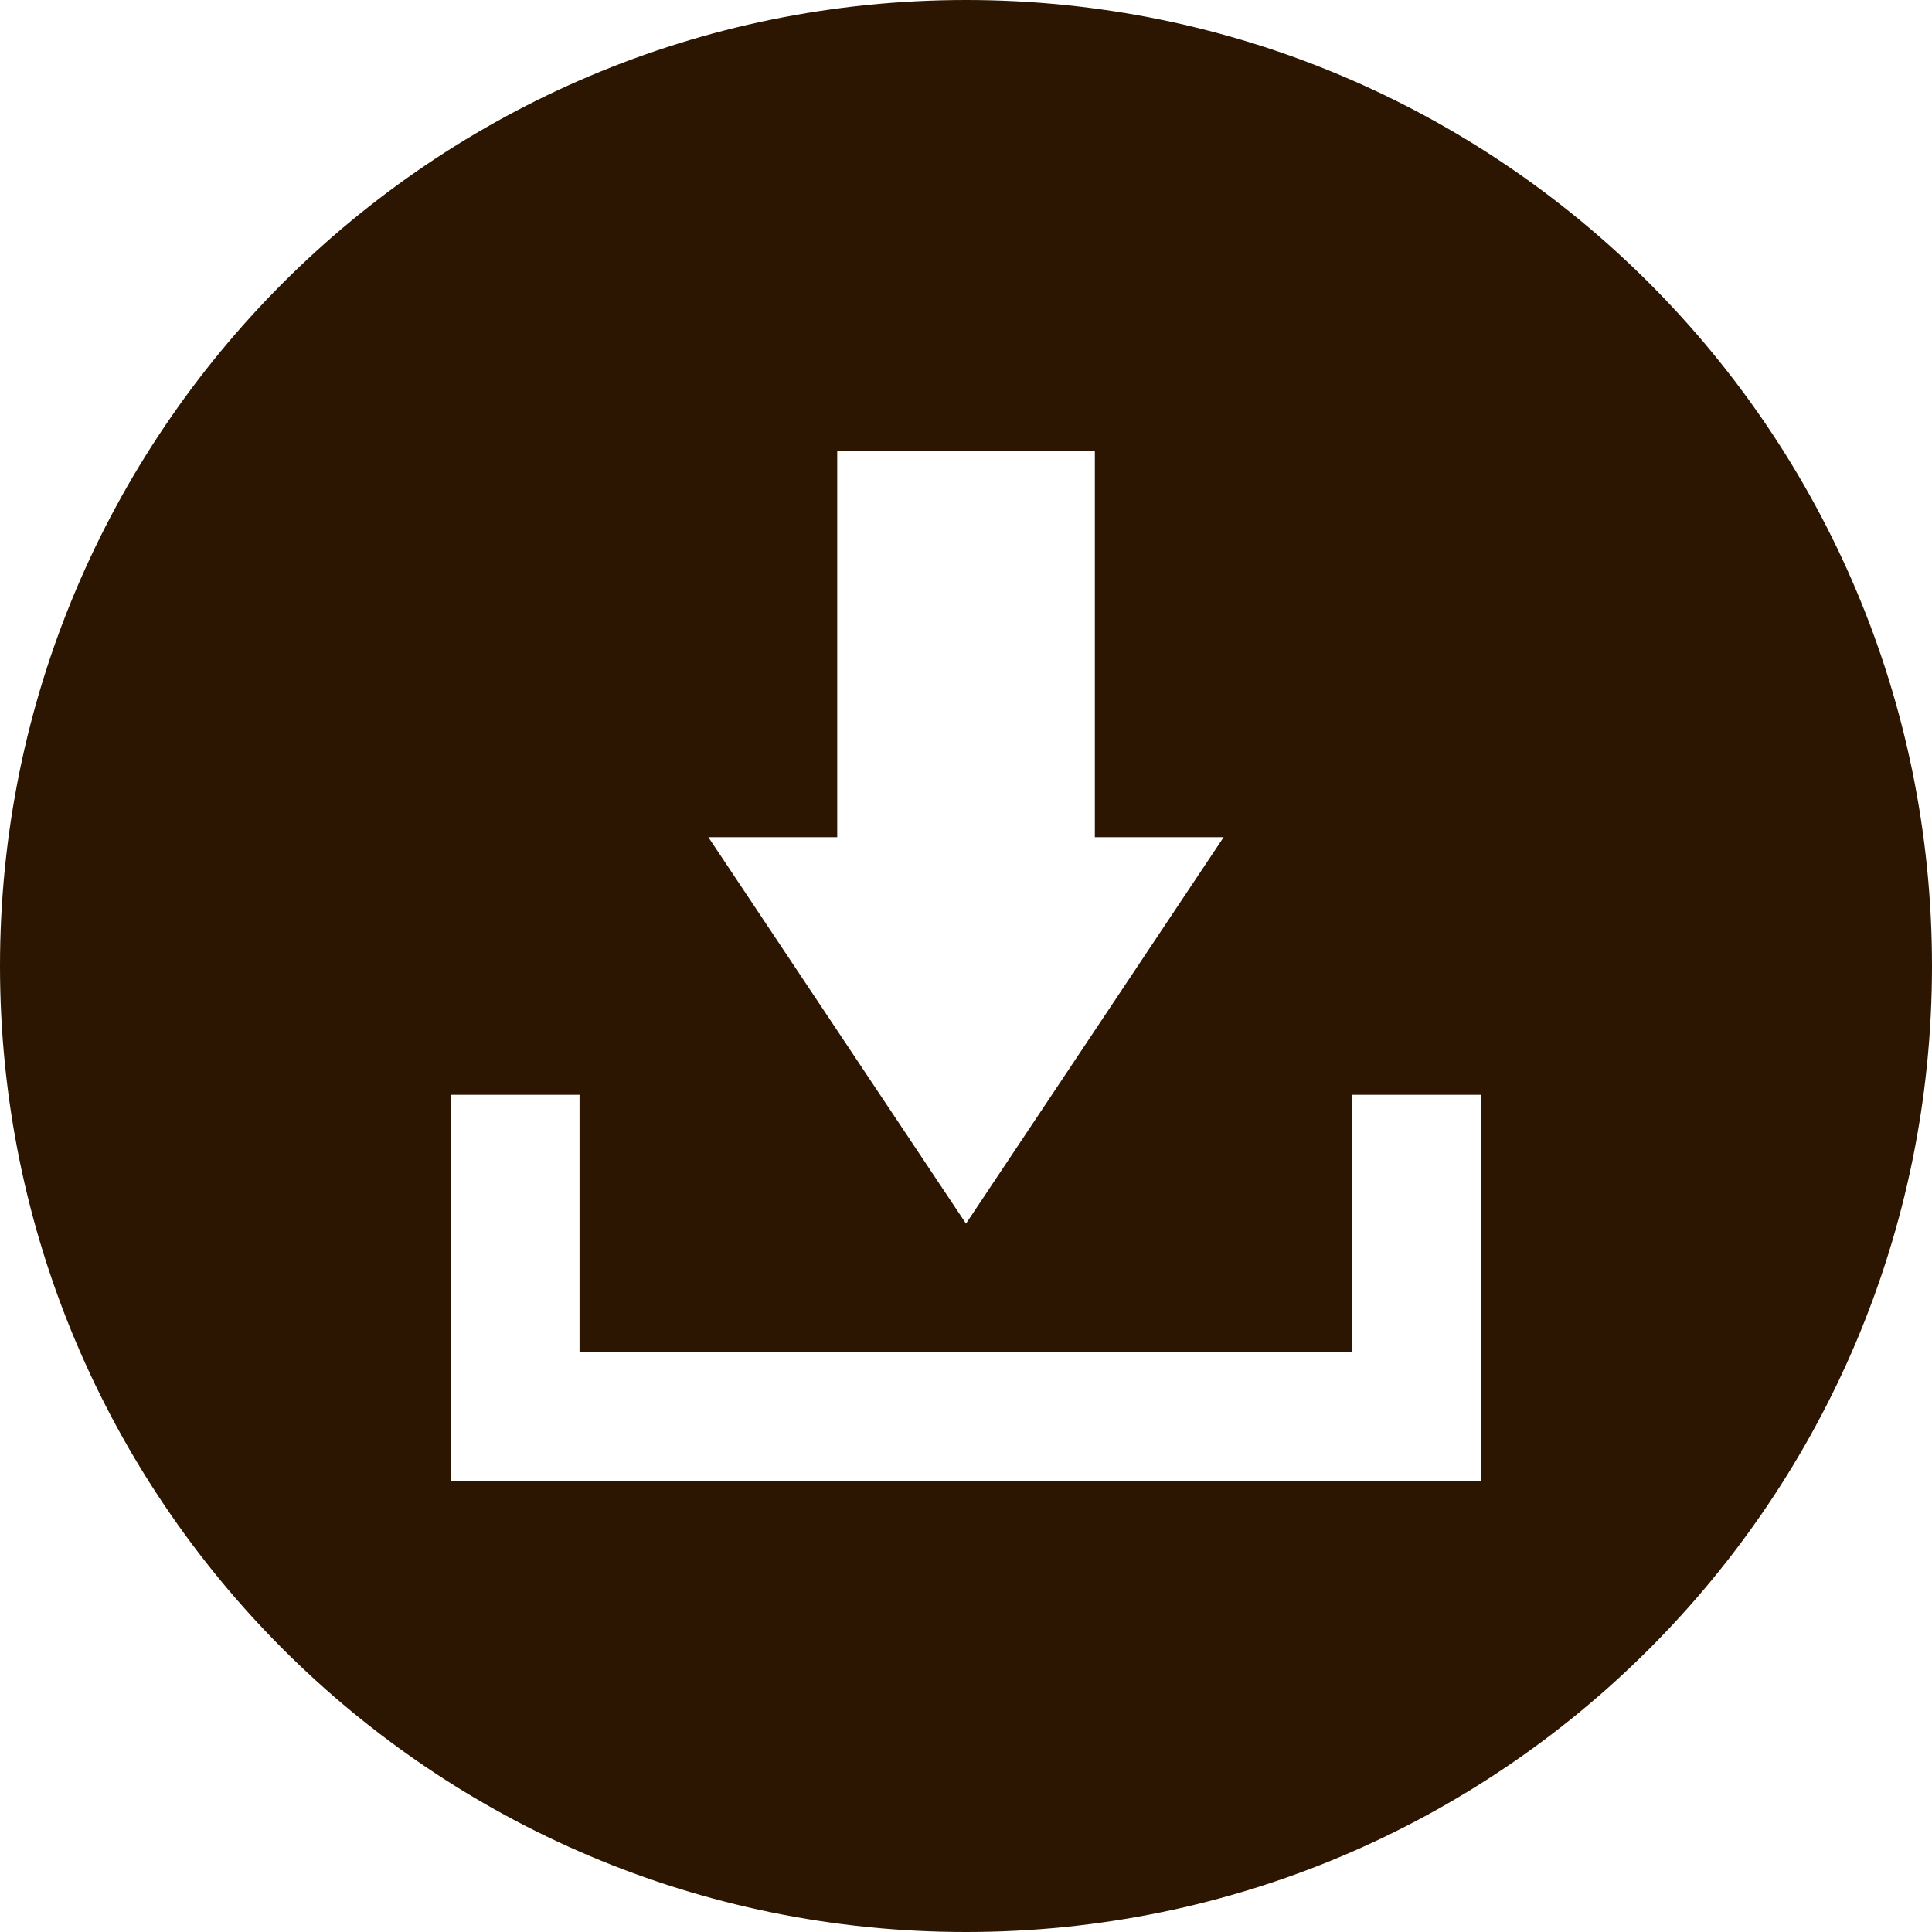
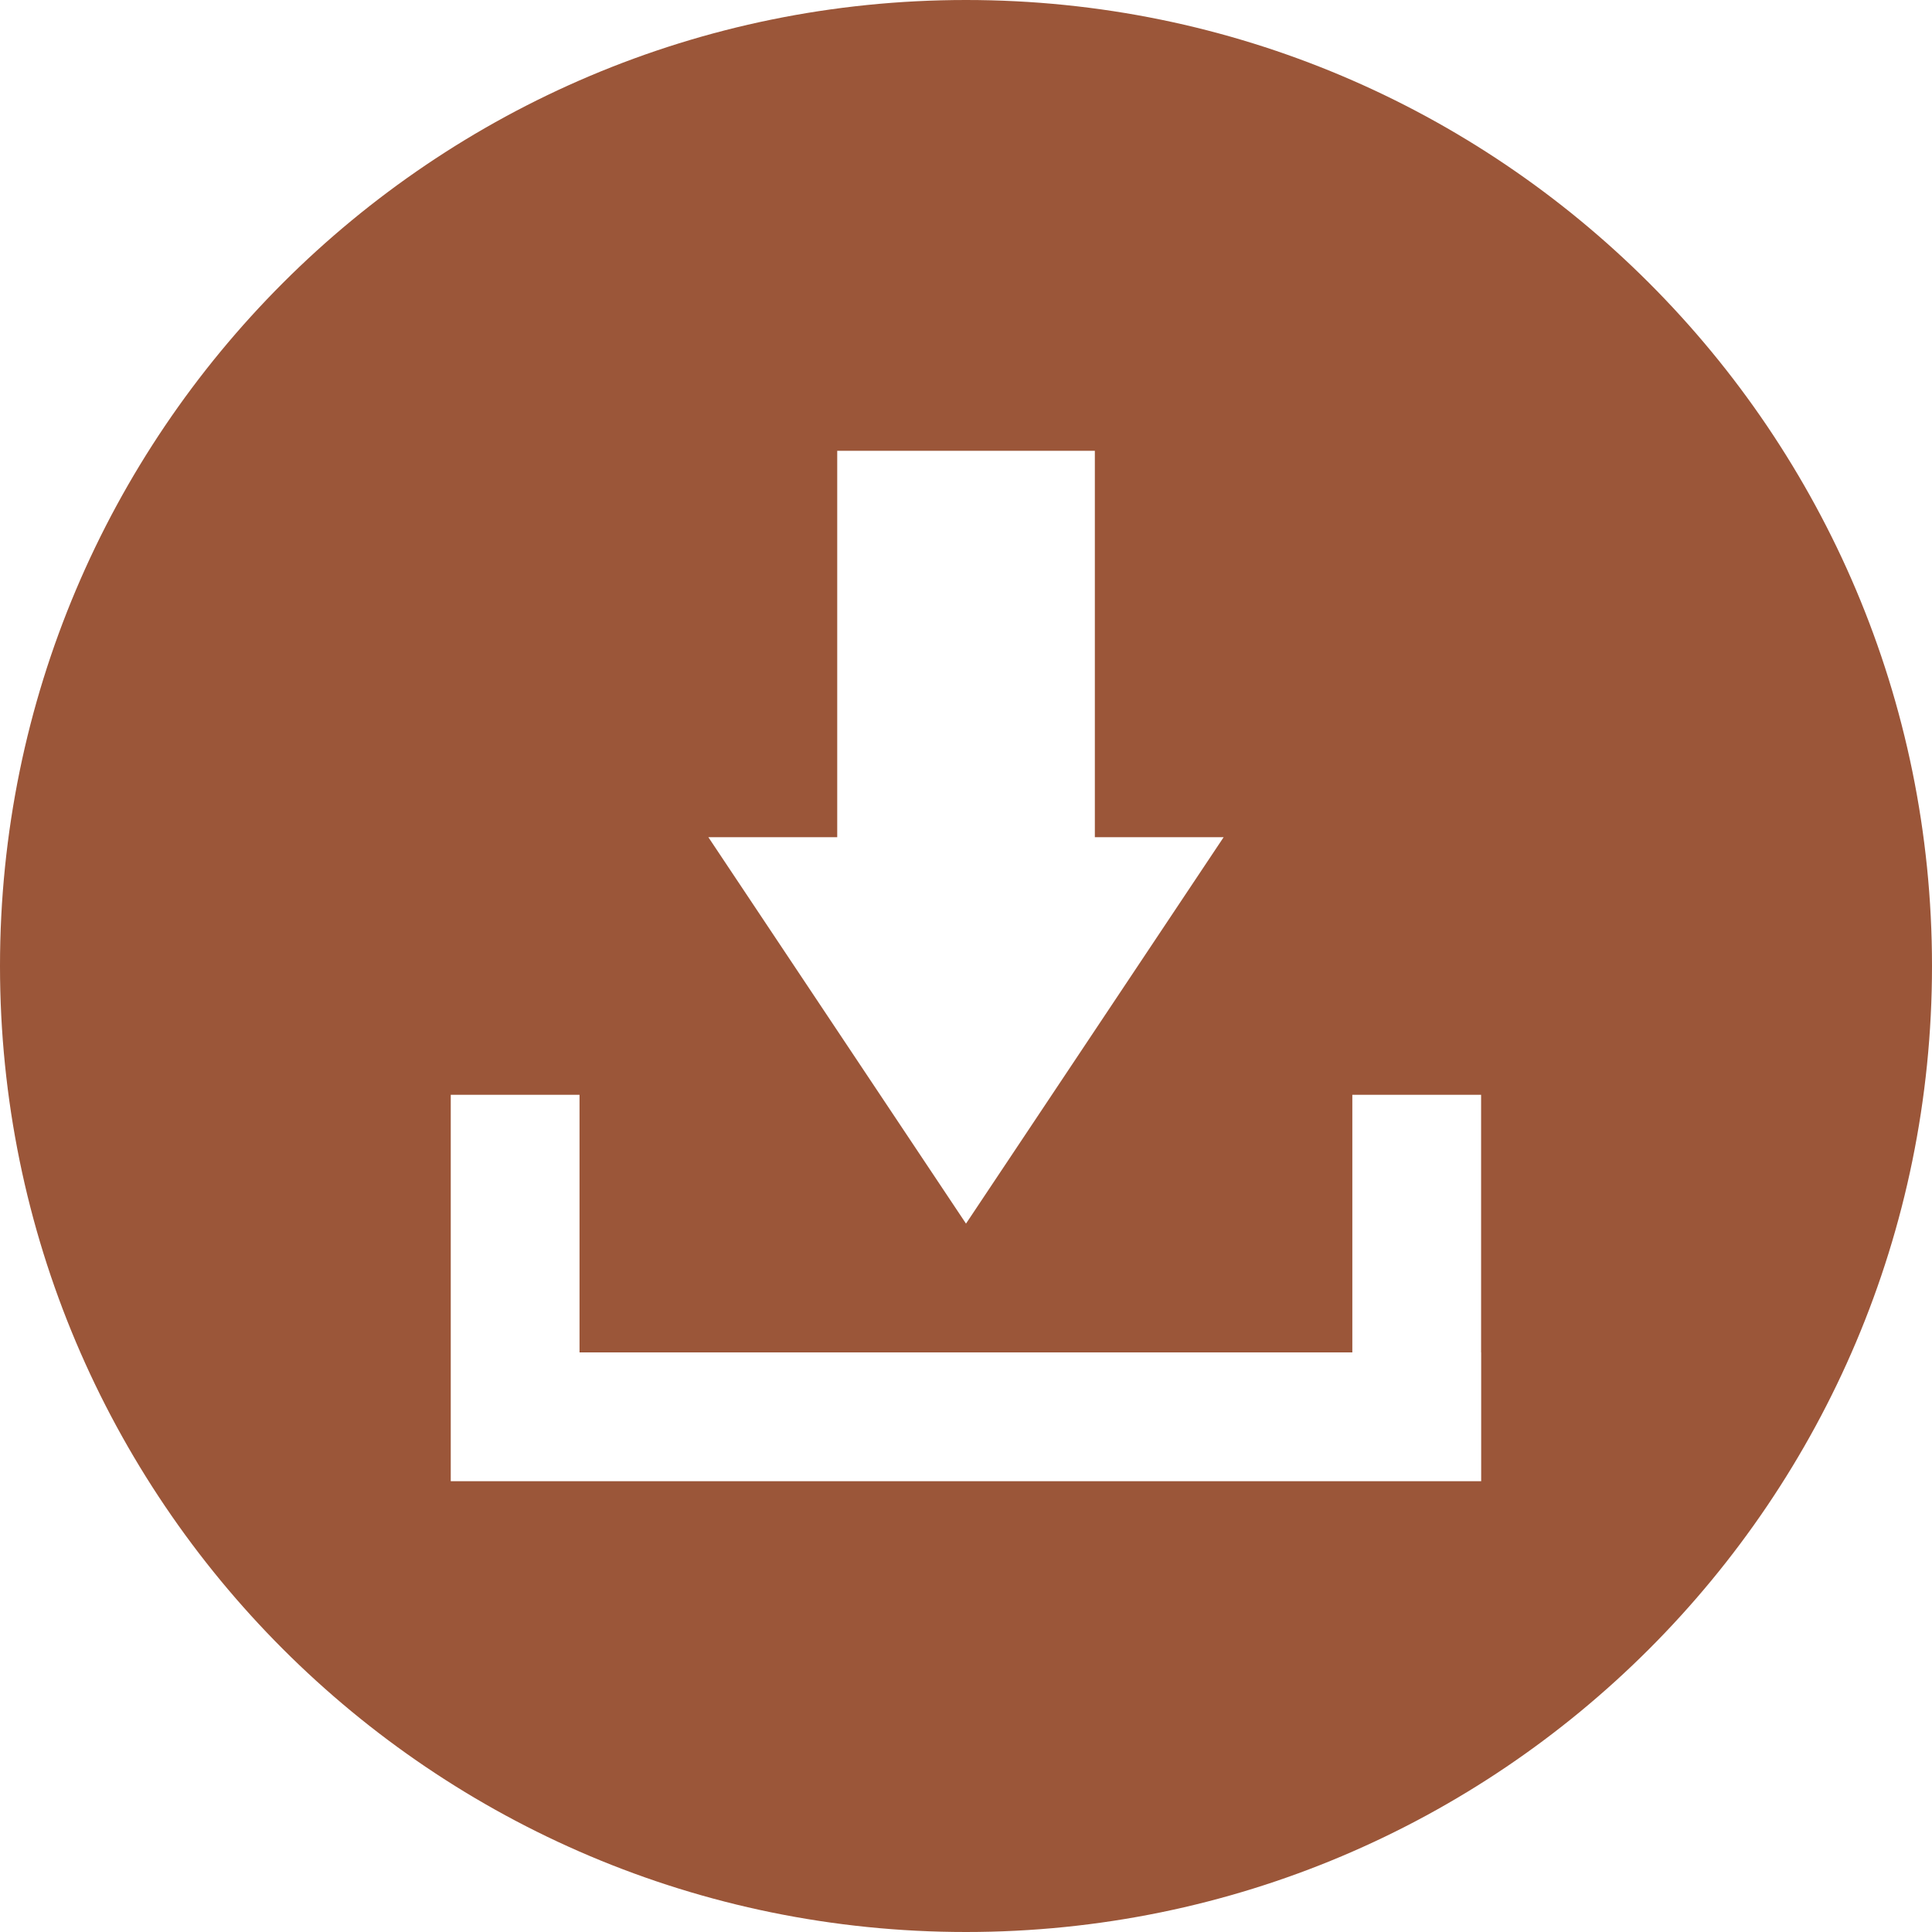
<svg xmlns="http://www.w3.org/2000/svg" id="Layer_2" viewBox="0 0 2621 2621">
  <defs>
-     <style>.cls-1{fill:#2c1601;}</style>
+     <style>.cls-1{fill:#9b5639;}</style>
  </defs>
  <g id="Layer_1-2">
    <path class="cls-1" d="M1310.5,0C586.7,0,0,586.7,0,1310.5s586.7,1310.5,1310.5,1310.5,1310.5-586.7,1310.5-1310.5S2034.2,0,1310.5,0ZM1135.8,1135.8v-524.2h349.5v524.2h174.7l-349.5,524.2-349.5-524.2h174.8ZM2009.4,1834.7v174.7H611.5v-524.2h174.7v349.5h1048.4v-349.5h174.7v349.5h.1Z" />
  </g>
</svg>
